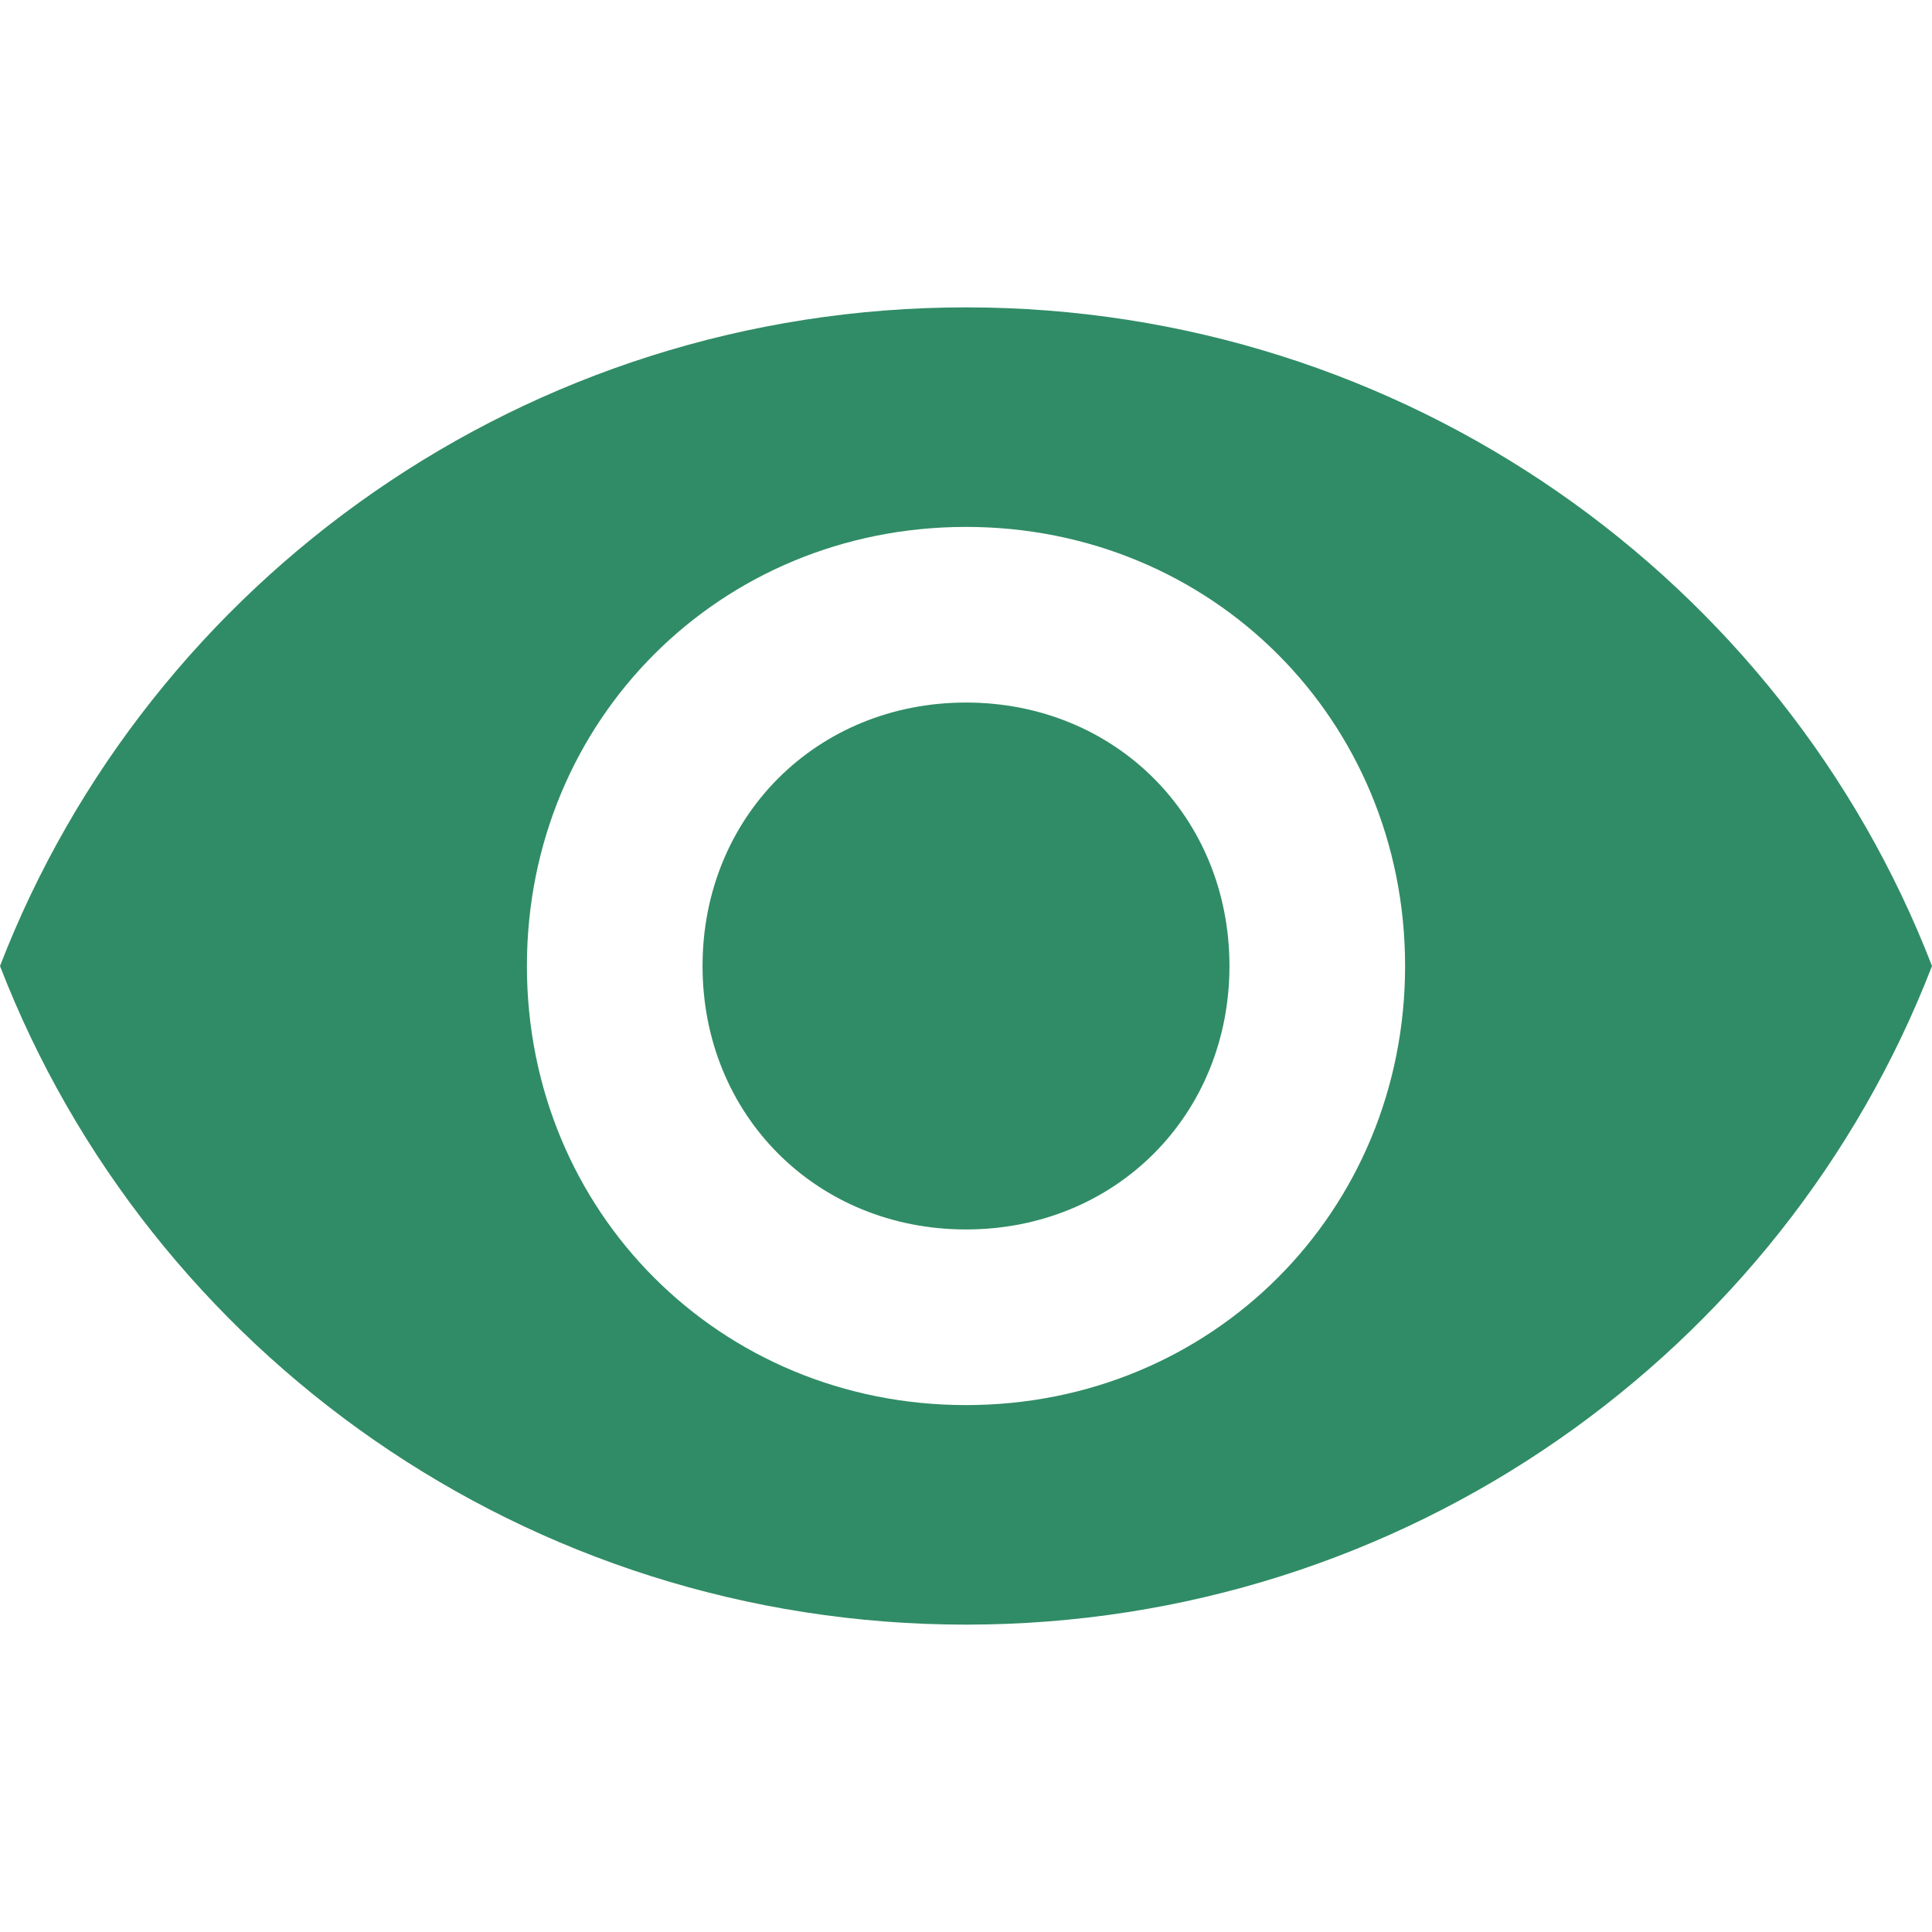
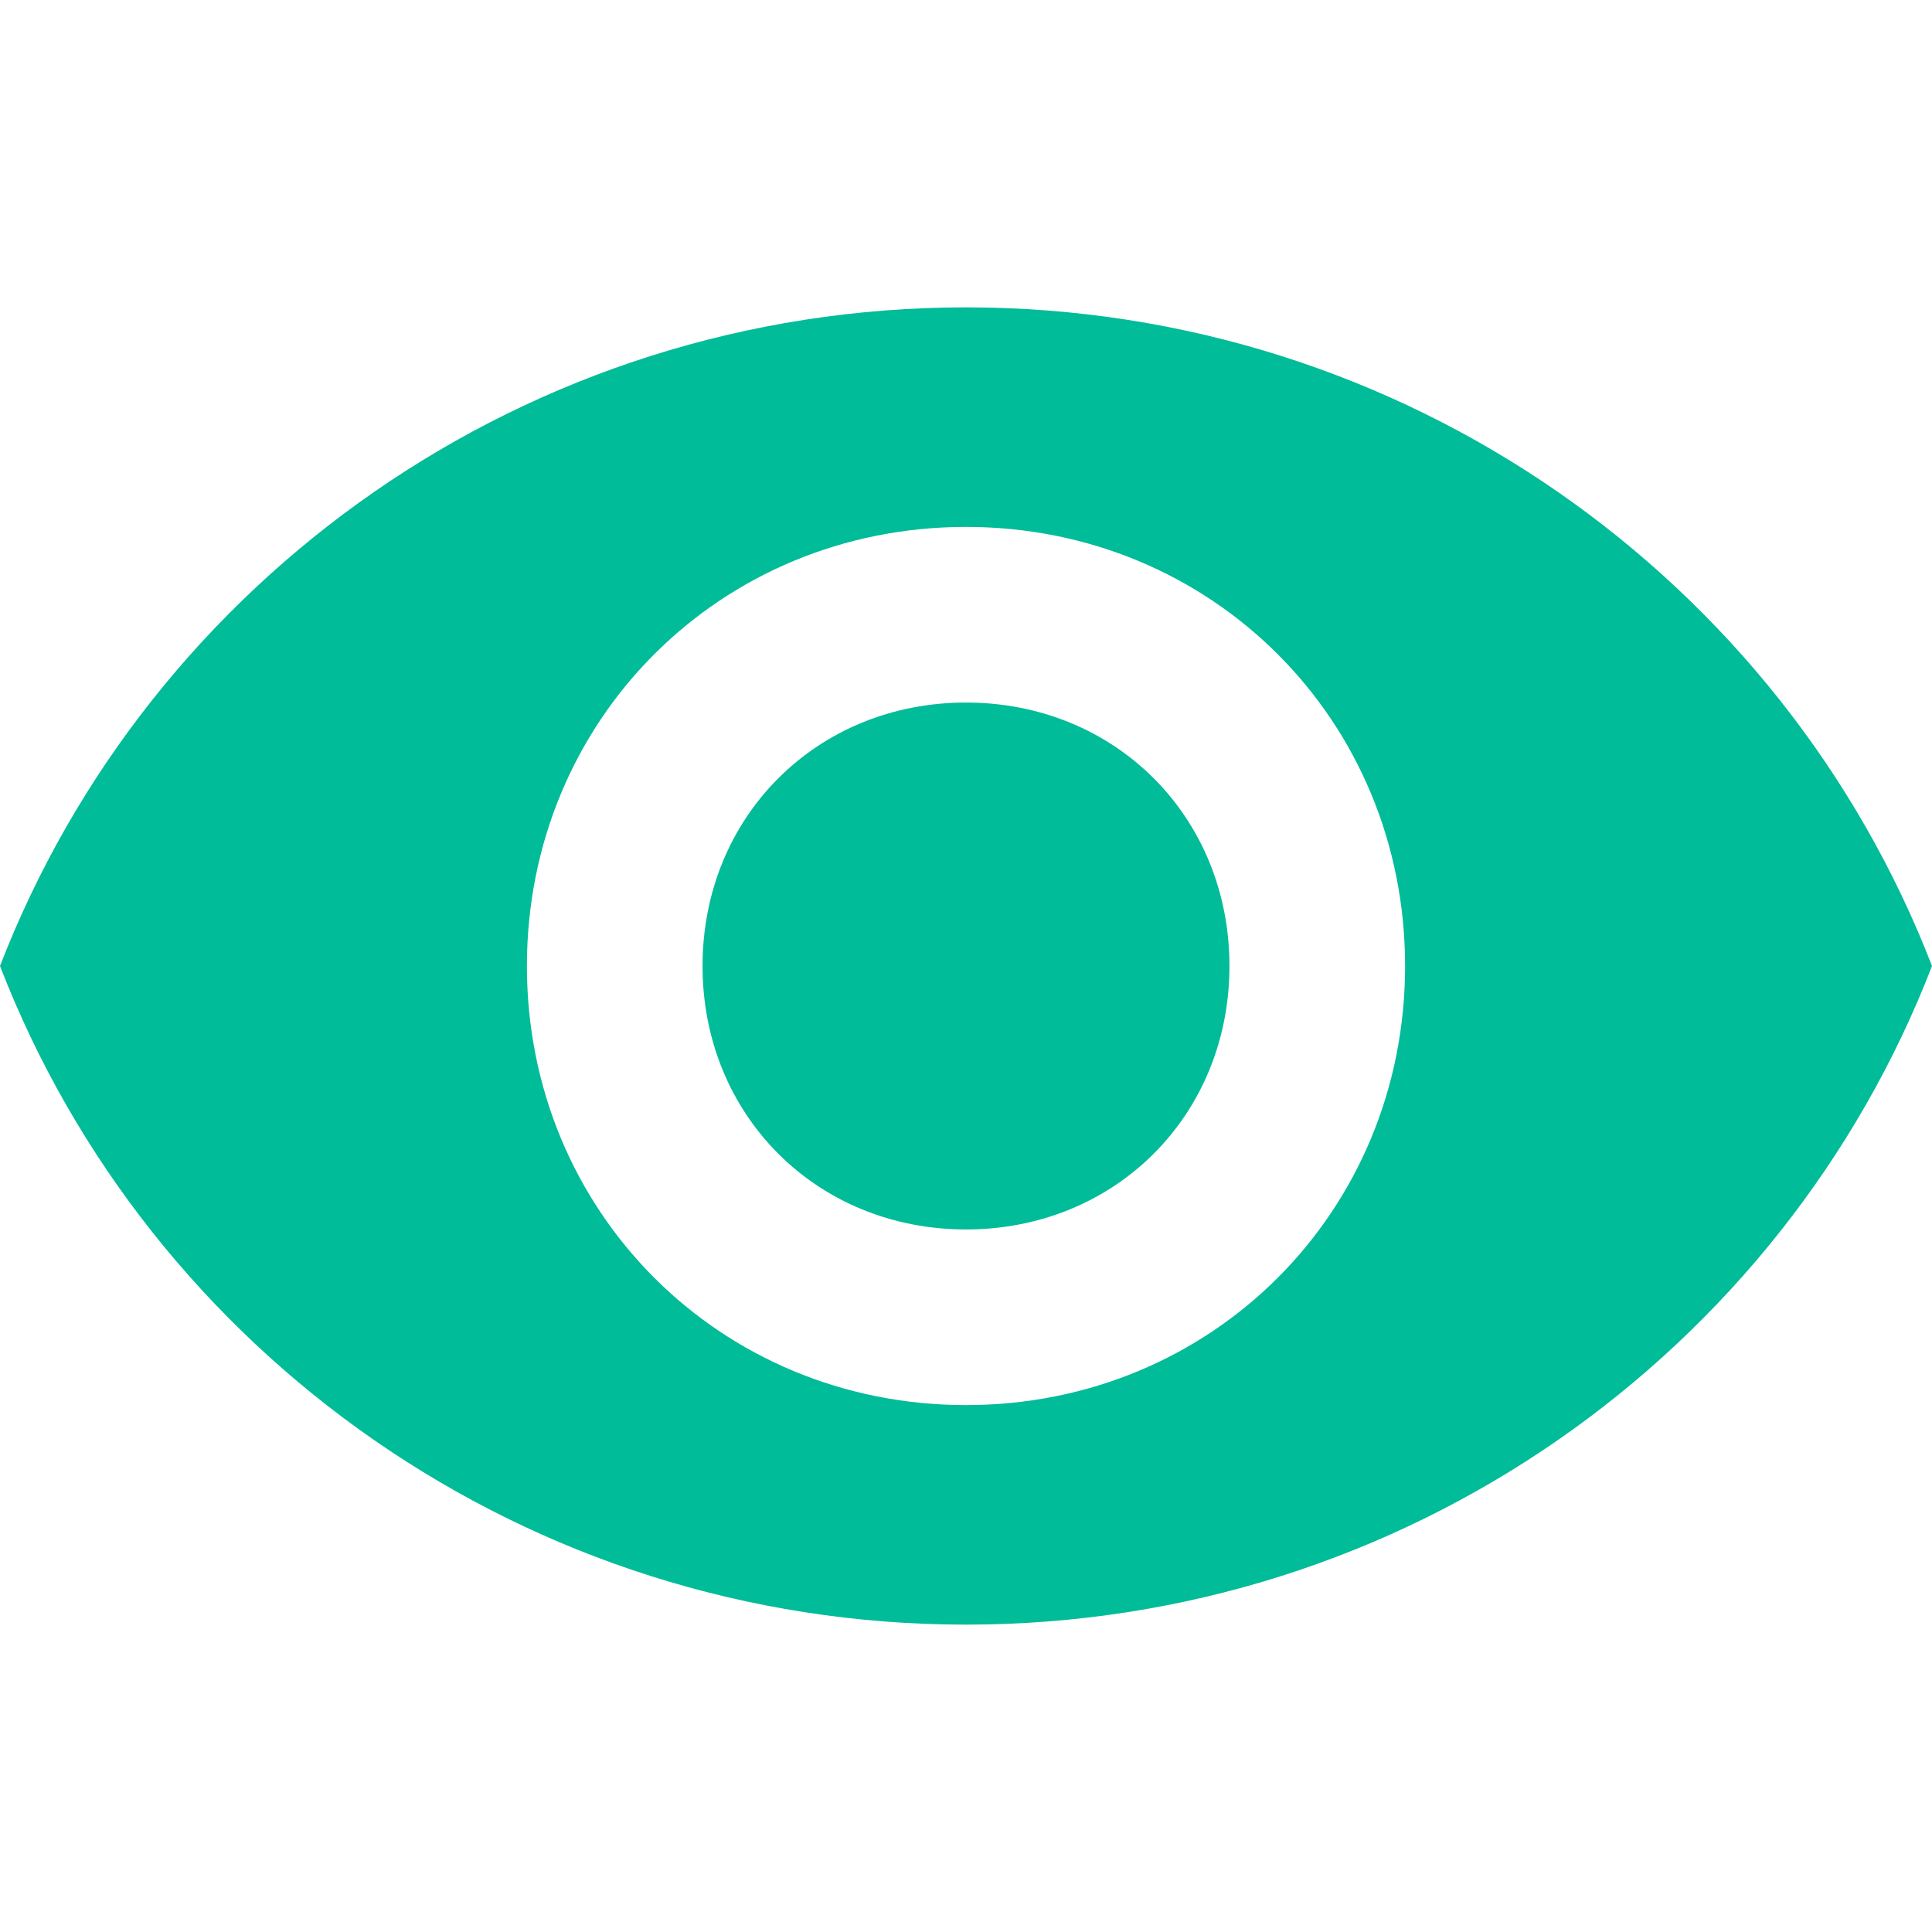
<svg xmlns="http://www.w3.org/2000/svg" version="1.1" id="Capa_1" x="0px" y="0px" width="512px" height="512px" viewBox="0 0 561 561" style="enable-background:new 0 0 561 561;" xml:space="preserve" class="">
  <g>
    <g>
      <g id="visibility">
-         <path d="M280.5,89.25C153,89.25,43.35,168.3,0,280.5c43.35,112.2,153,191.25,280.5,191.25S517.65,392.7,561,280.5    C517.65,168.3,408,89.25,280.5,89.25z M280.5,408C209.1,408,153,351.9,153,280.5c0-71.4,56.1-127.5,127.5-127.5    c71.4,0,127.5,56.1,127.5,127.5C408,351.9,351.9,408,280.5,408z M280.5,204c-43.35,0-76.5,33.15-76.5,76.5    c0,43.35,33.15,76.5,76.5,76.5c43.35,0,76.5-33.15,76.5-76.5C357,237.15,323.85,204,280.5,204z" data-original="#000000" class="active-path" data-old_color="##308C6" fill="#308C66" />
+         <path d="M280.5,89.25C153,89.25,43.35,168.3,0,280.5c43.35,112.2,153,191.25,280.5,191.25S517.65,392.7,561,280.5    C517.65,168.3,408,89.25,280.5,89.25z M280.5,408C209.1,408,153,351.9,153,280.5c0-71.4,56.1-127.5,127.5-127.5    c71.4,0,127.5,56.1,127.5,127.5C408,351.9,351.9,408,280.5,408z M280.5,204c-43.35,0-76.5,33.15-76.5,76.5    c0,43.35,33.15,76.5,76.5,76.5c43.35,0,76.5-33.15,76.5-76.5C357,237.15,323.85,204,280.5,204z" data-original="#000000" class="active-path" data-old_color="##308C6" fill="#00bc98" />
      </g>
    </g>
  </g>
</svg>
